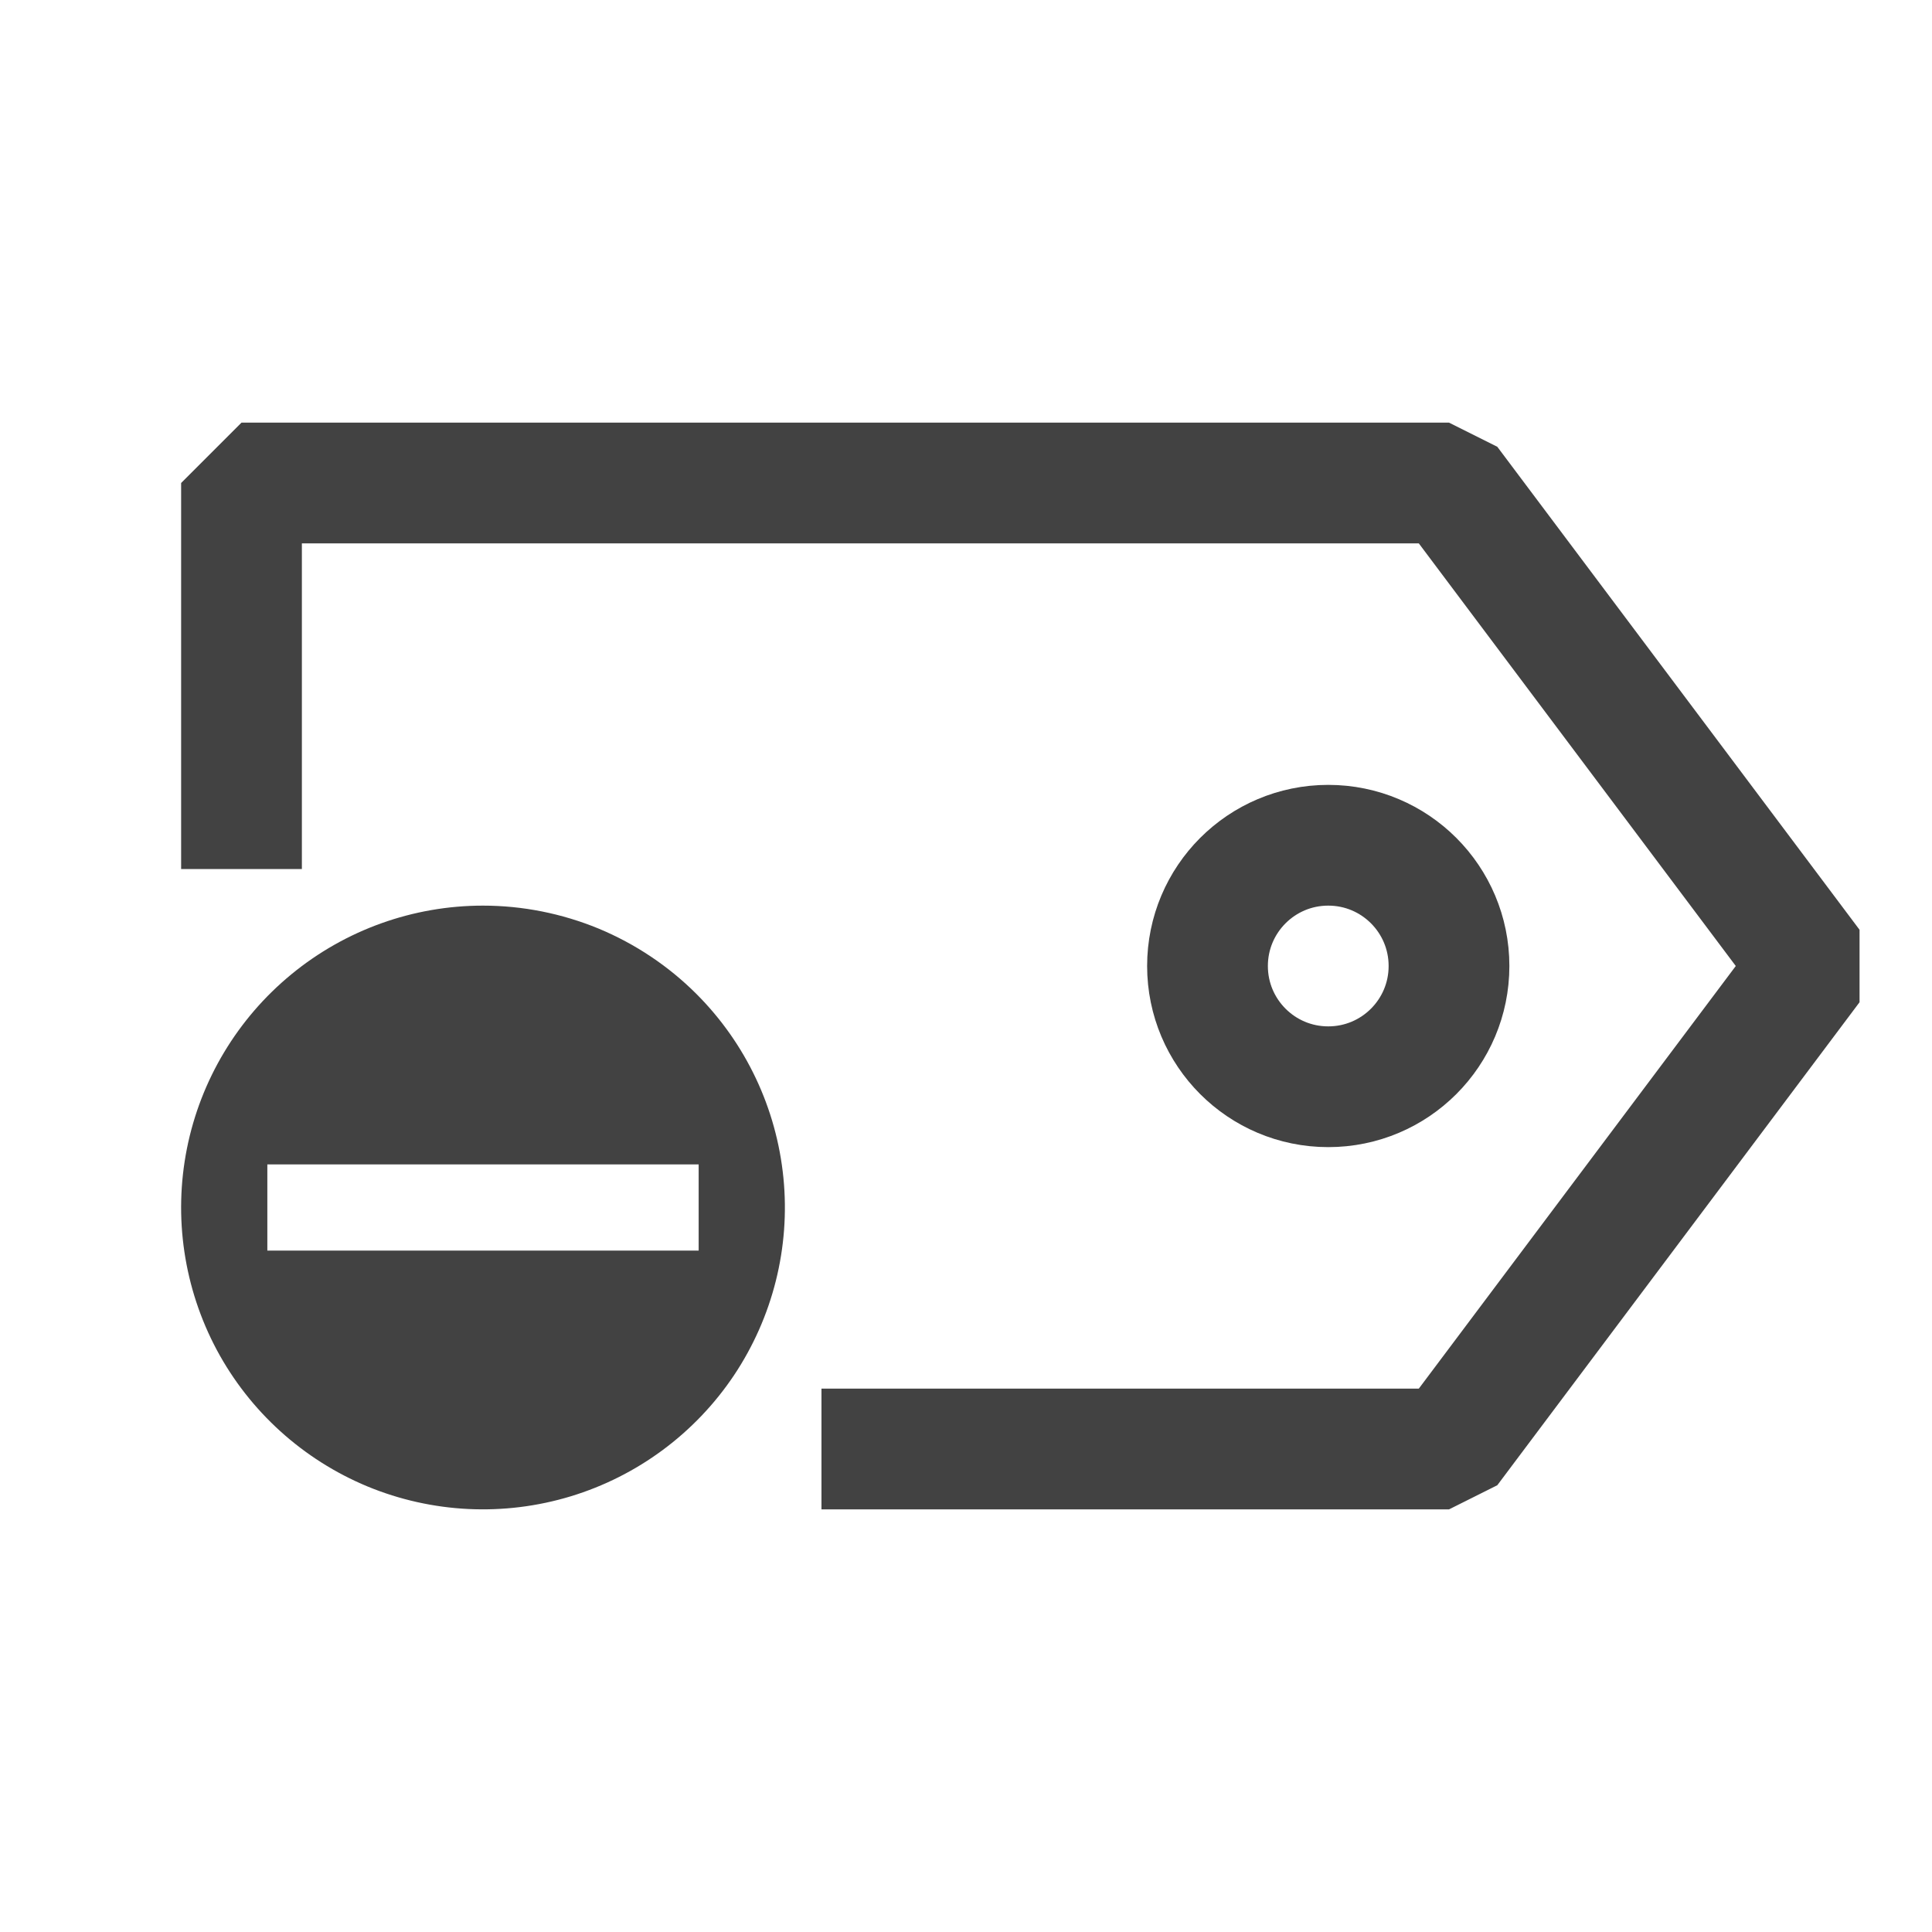
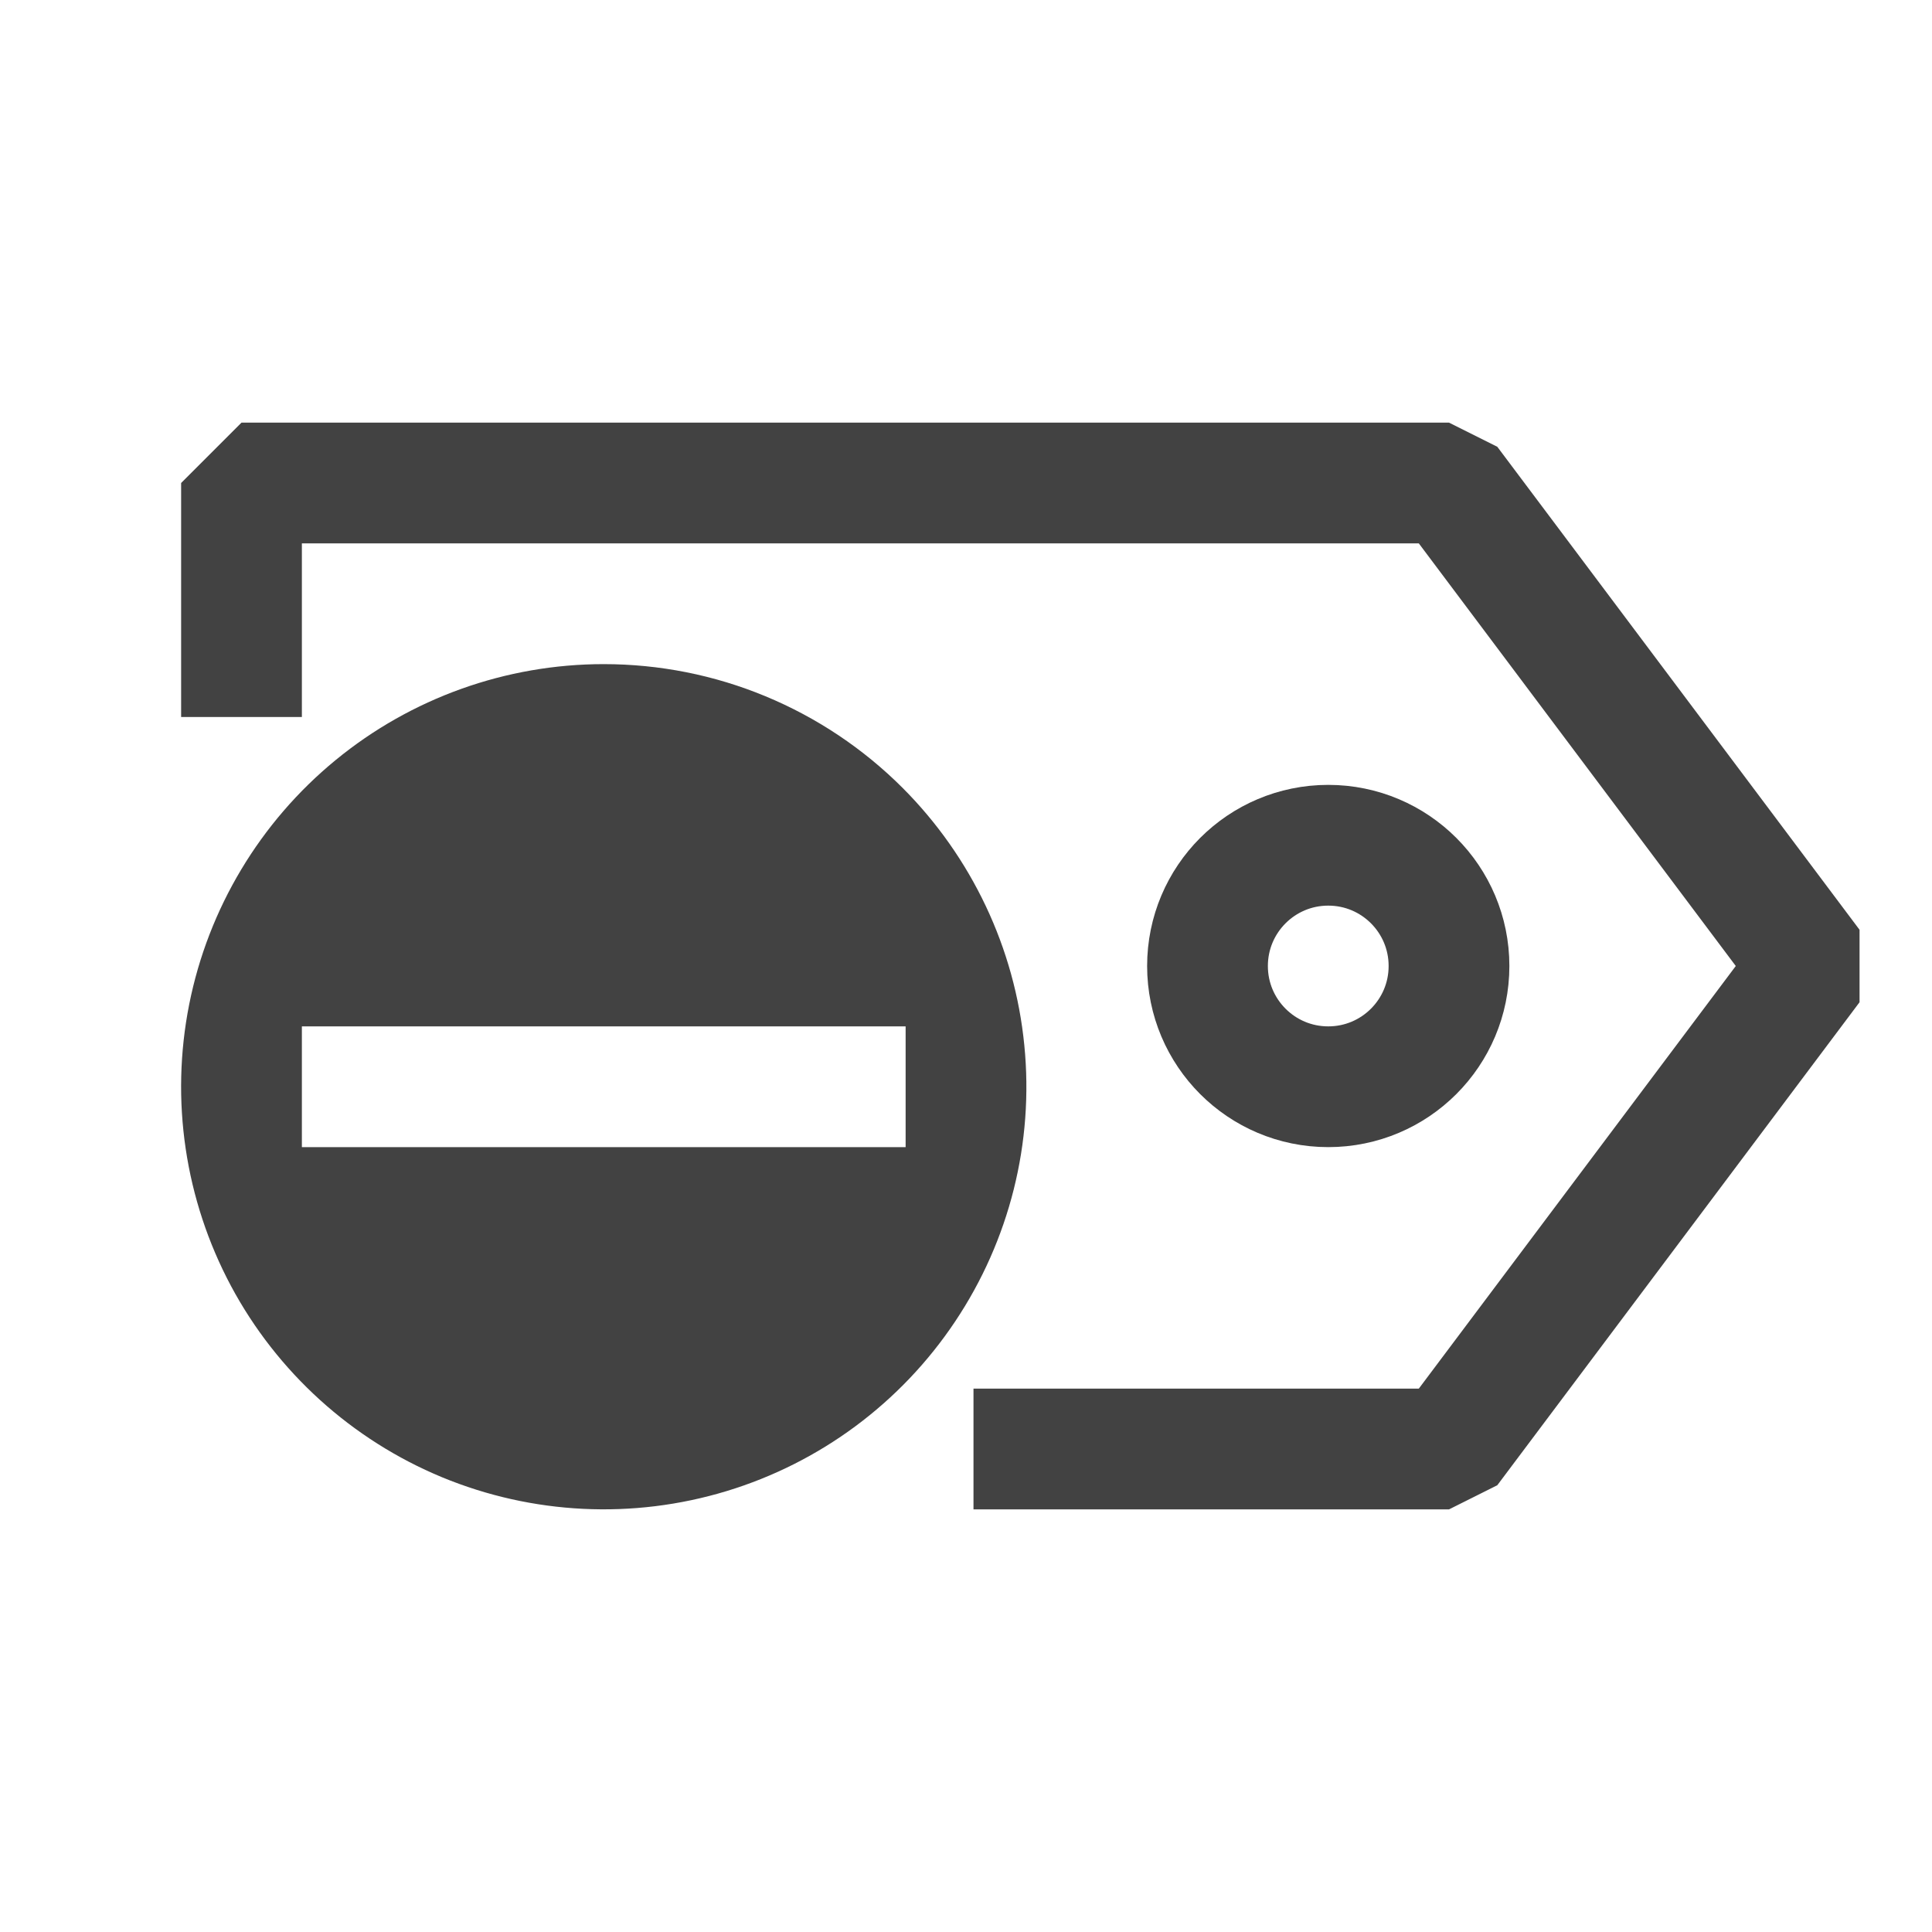
<svg xmlns="http://www.w3.org/2000/svg" width="16" height="16" viewBox="0 0 16 16" fill="none">
-   <path fill-rule="evenodd" clip-rule="evenodd" d="M2.414 8.068C2.861 7.701 3.421 7.5 4 7.5C4.328 7.5 4.653 7.565 4.957 7.69C5.26 7.816 5.536 8 5.768 8.232C6.177 8.641 6.431 9.179 6.488 9.755C6.545 10.33 6.4 10.908 6.079 11.389C5.757 11.87 5.279 12.224 4.726 12.392C4.172 12.56 3.578 12.531 3.043 12.31C2.509 12.088 2.068 11.689 1.795 11.179C1.523 10.669 1.435 10.08 1.548 9.512C1.661 8.945 1.967 8.435 2.414 8.068ZM2.214 9.643V10.357H5.786V9.643H2.214Z" fill="#424242" />
-   <path d="M2 7.197V4H12L15 8L12 12H6.803M11 9C10.447 9 10 8.552 10 8C10 7.448 10.447 7 11 7C11.553 7 12 7.448 12 8C12 8.552 11.553 9 11 9Z" stroke="#424242" stroke-linejoin="bevel" />
+   <path fill-rule="evenodd" clip-rule="evenodd" d="M2.779 6.295C3.405 5.781 4.19 5.5 5 5.5C5.459 5.5 5.915 5.59 6.339 5.766C6.764 5.942 7.15 6.2 7.475 6.525C8.047 7.098 8.404 7.851 8.483 8.657C8.563 9.463 8.36 10.271 7.91 10.944C7.46 11.618 6.791 12.114 6.016 12.349C5.241 12.584 4.409 12.543 3.661 12.234C2.913 11.924 2.295 11.364 1.913 10.65C1.532 9.936 1.409 9.112 1.567 8.317C1.725 7.523 2.154 6.808 2.779 6.295ZM2.5 8.5V9.5H7.5V8.5H2.5Z" fill="#424242" />
+   <path d="M8.062 12H12L15 8L12 4H2V5.938M11 9C10.447 9 10 8.552 10 8C10 7.448 10.447 7 11 7C11.553 7 12 7.448 12 8C12 8.552 11.553 9 11 9Z" stroke="#424242" stroke-linejoin="bevel" />
</svg>
